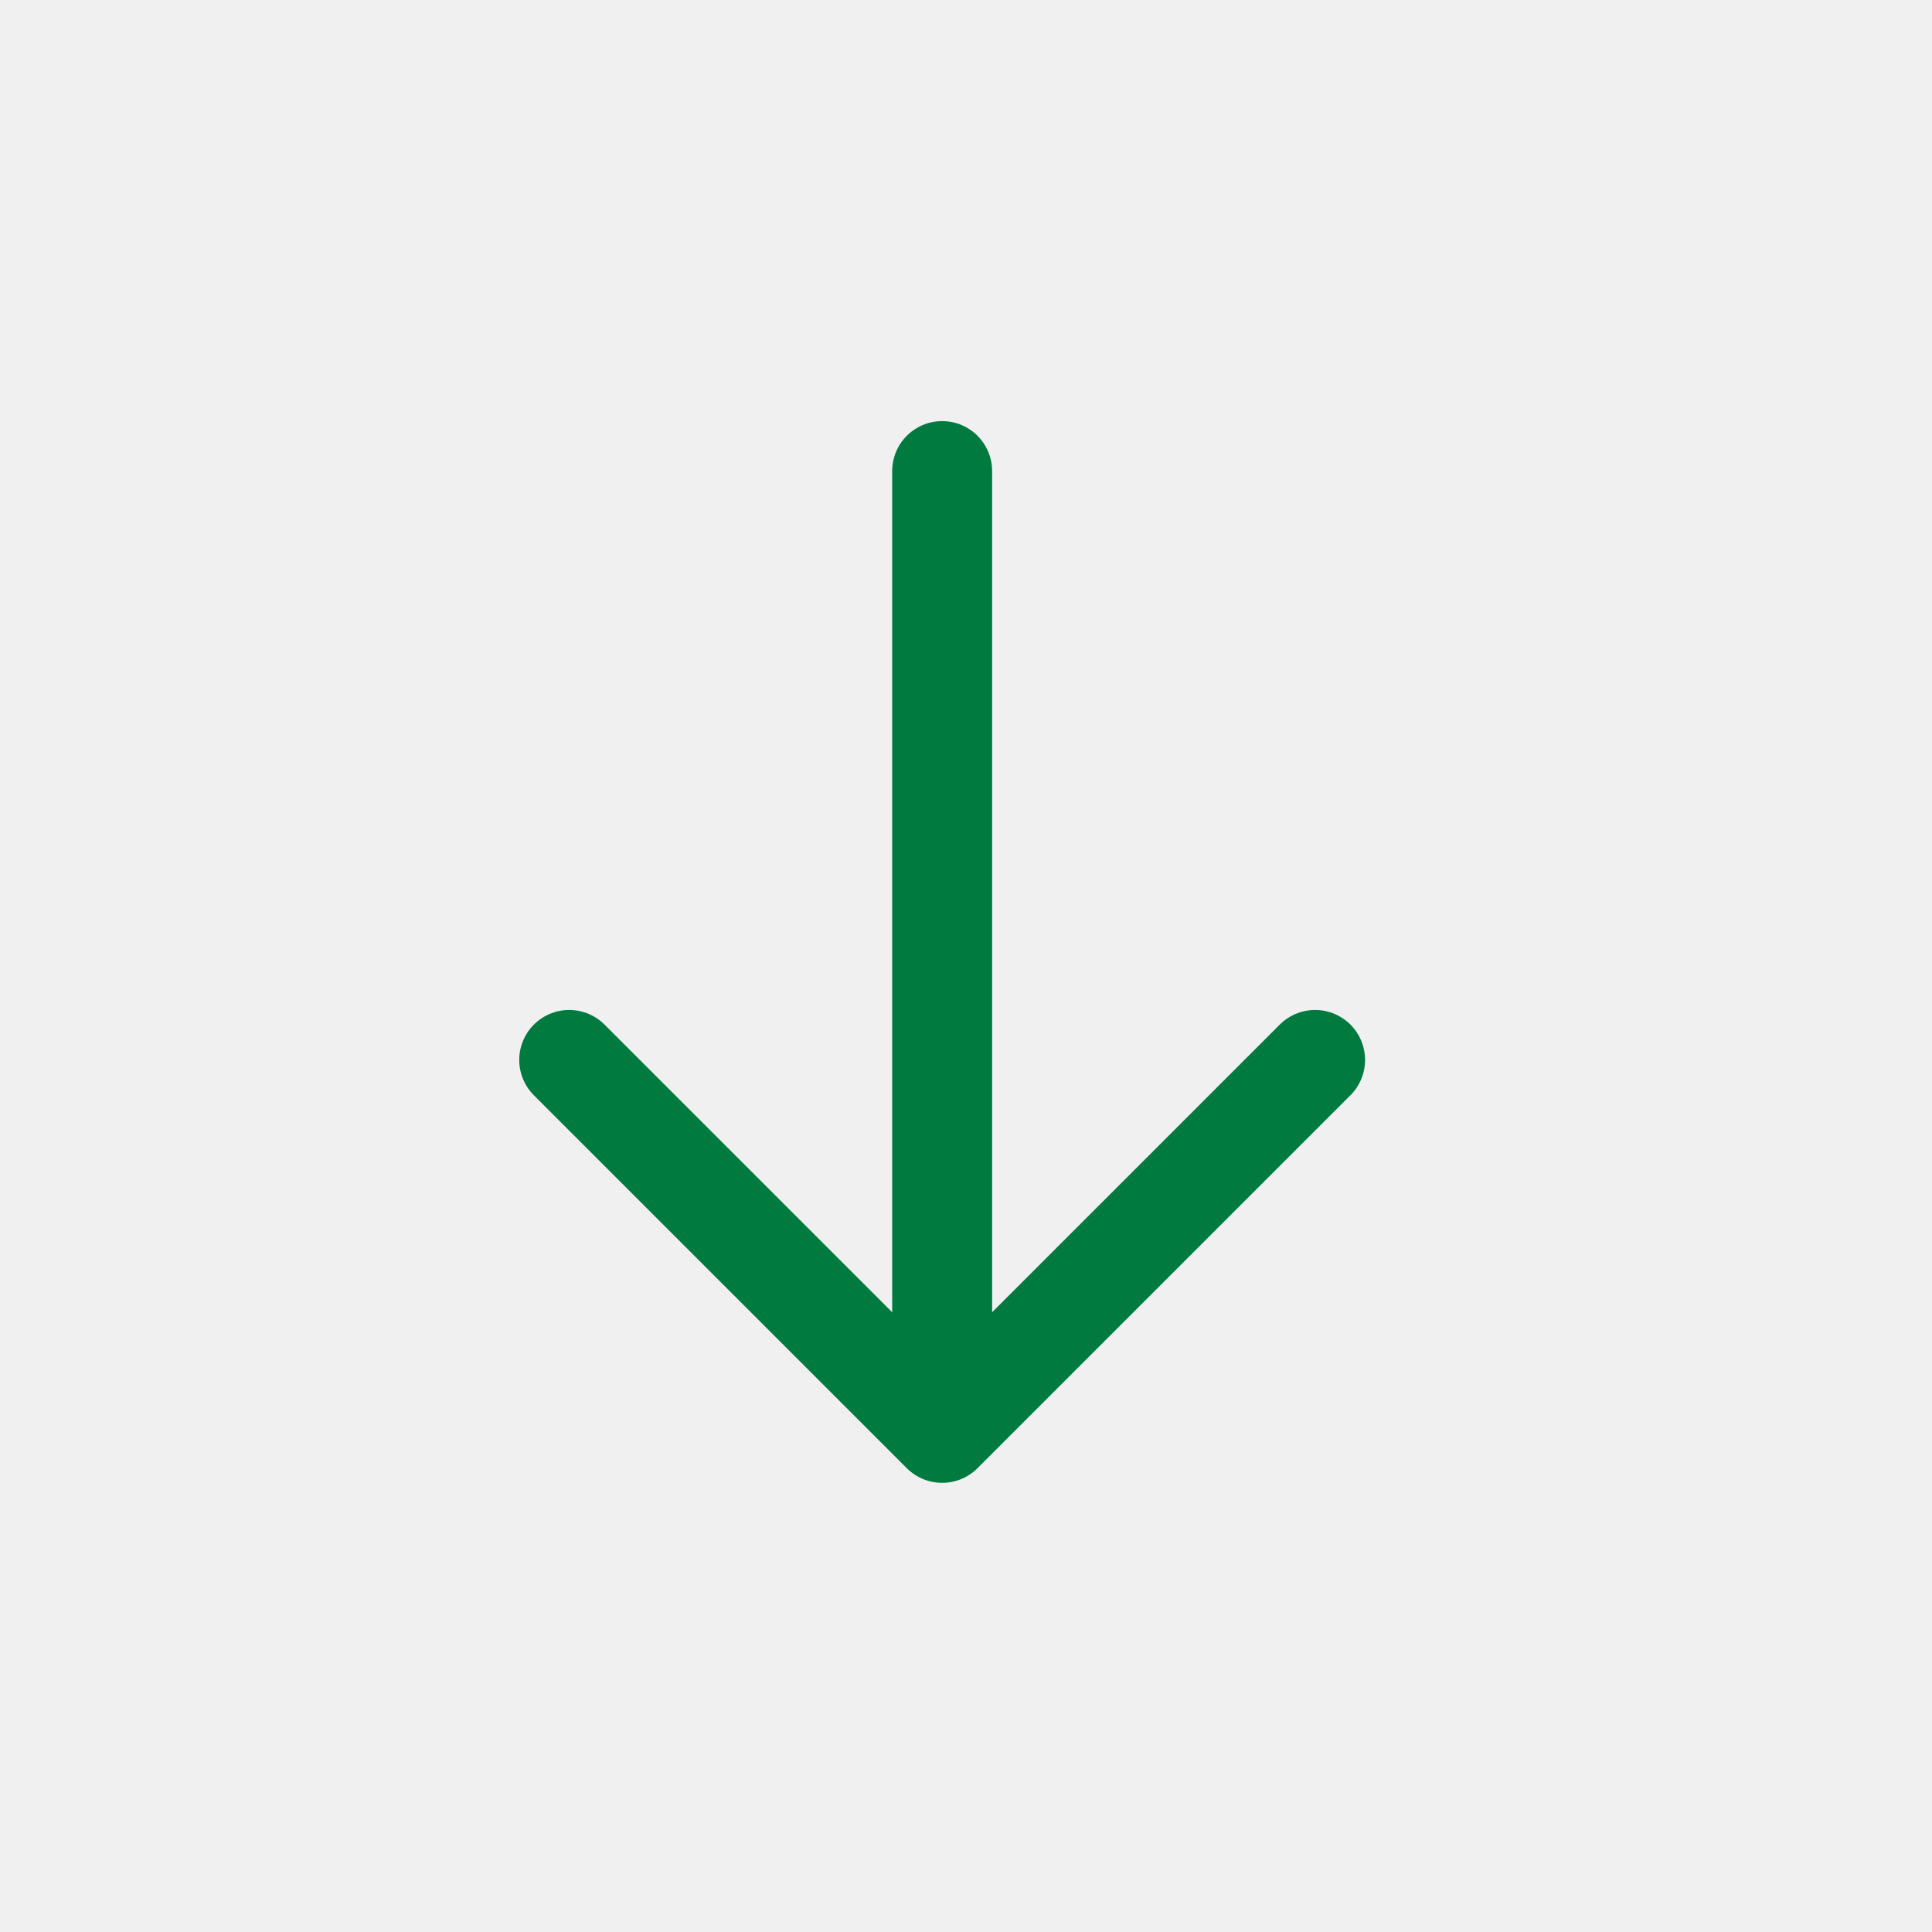
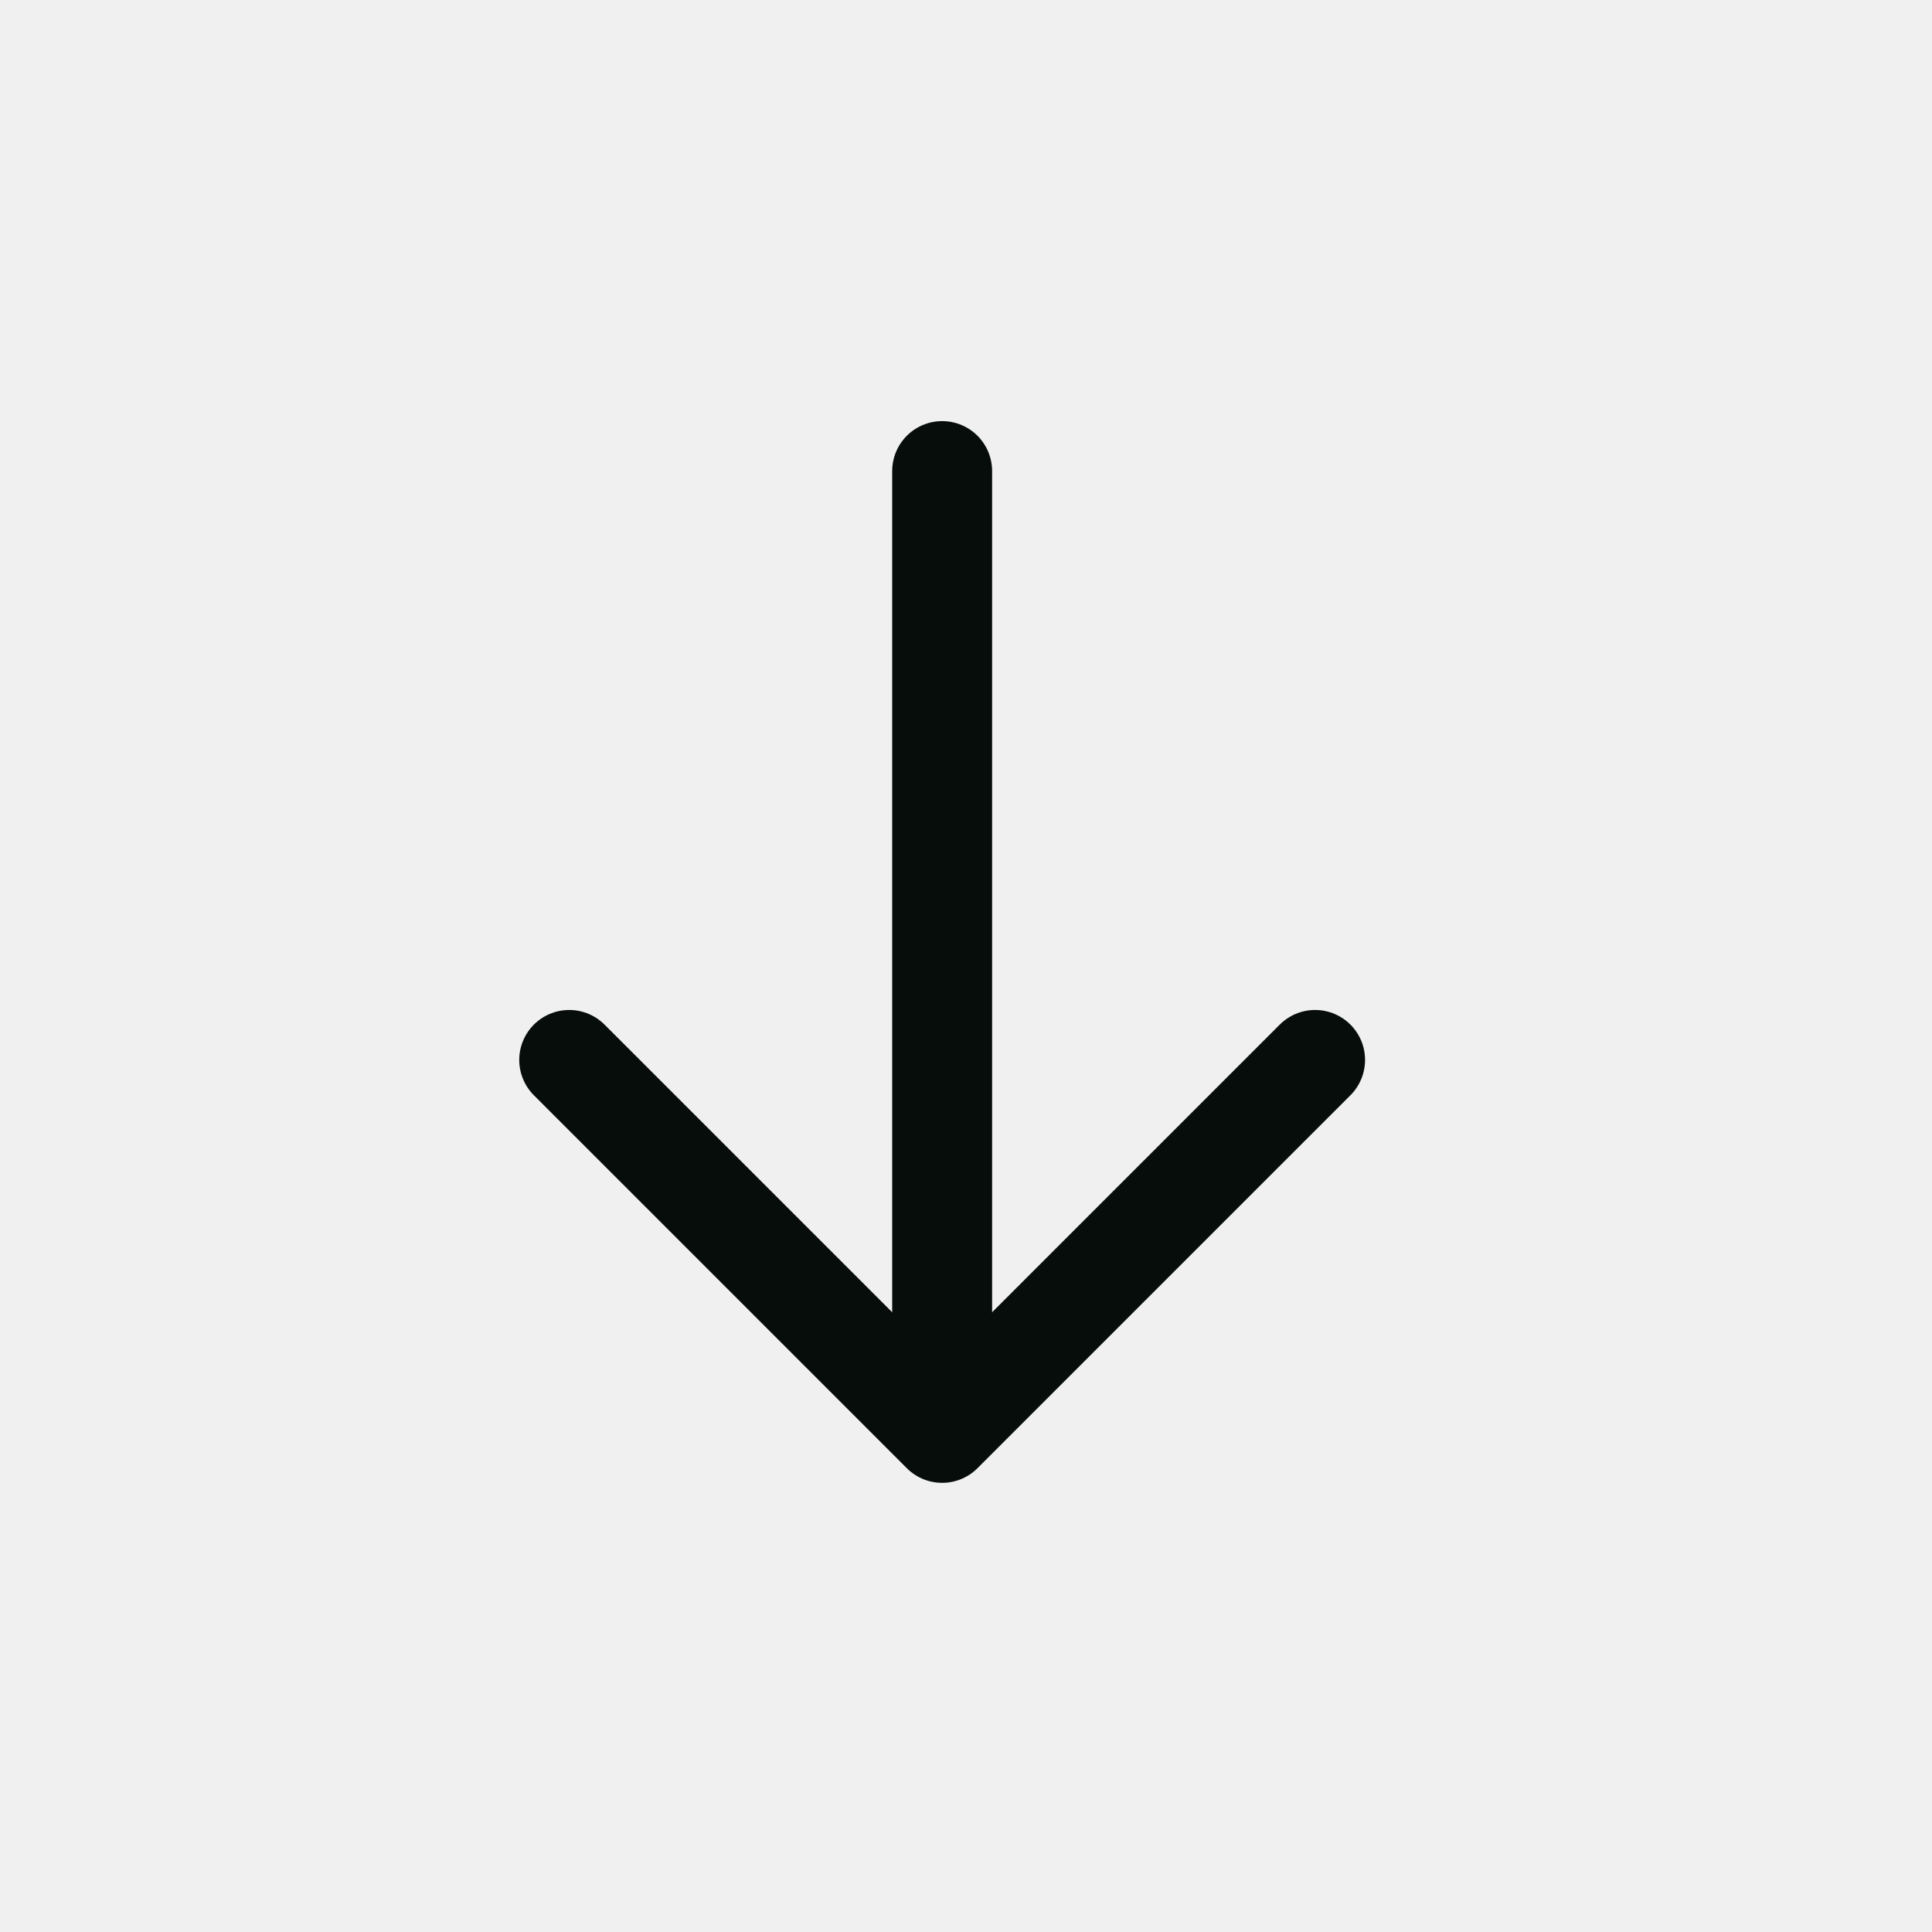
<svg xmlns="http://www.w3.org/2000/svg" width="29" height="29" viewBox="0 0 29 29" fill="none">
  <g clip-path="url(#clip0_18_181)">
-     <path d="M8.544 15.91L14.142 21.508L19.74 15.91" stroke="#007A3F" stroke-width="1.5" stroke-linecap="round" stroke-linejoin="round" />
-     <path d="M14.142 7.071L14.142 20.742" stroke="#007A3F" stroke-width="1.5" stroke-linecap="round" stroke-linejoin="round" />
+     <path d="M8.544 15.91L14.142 21.508L19.74 15.91" stroke="#070D0A" stroke-width="1.5" stroke-linecap="round" stroke-linejoin="round" />
+     <path d="M14.142 7.071L14.142 20.742" stroke="#070D0A" stroke-width="1.5" stroke-linecap="round" stroke-linejoin="round" />
  </g>
  <defs>
    <clipPath id="clip0_18_181">
      <rect width="20" height="20" fill="white" transform="translate(0 14.1421) rotate(-45)" />
    </clipPath>
  </defs>
</svg>
